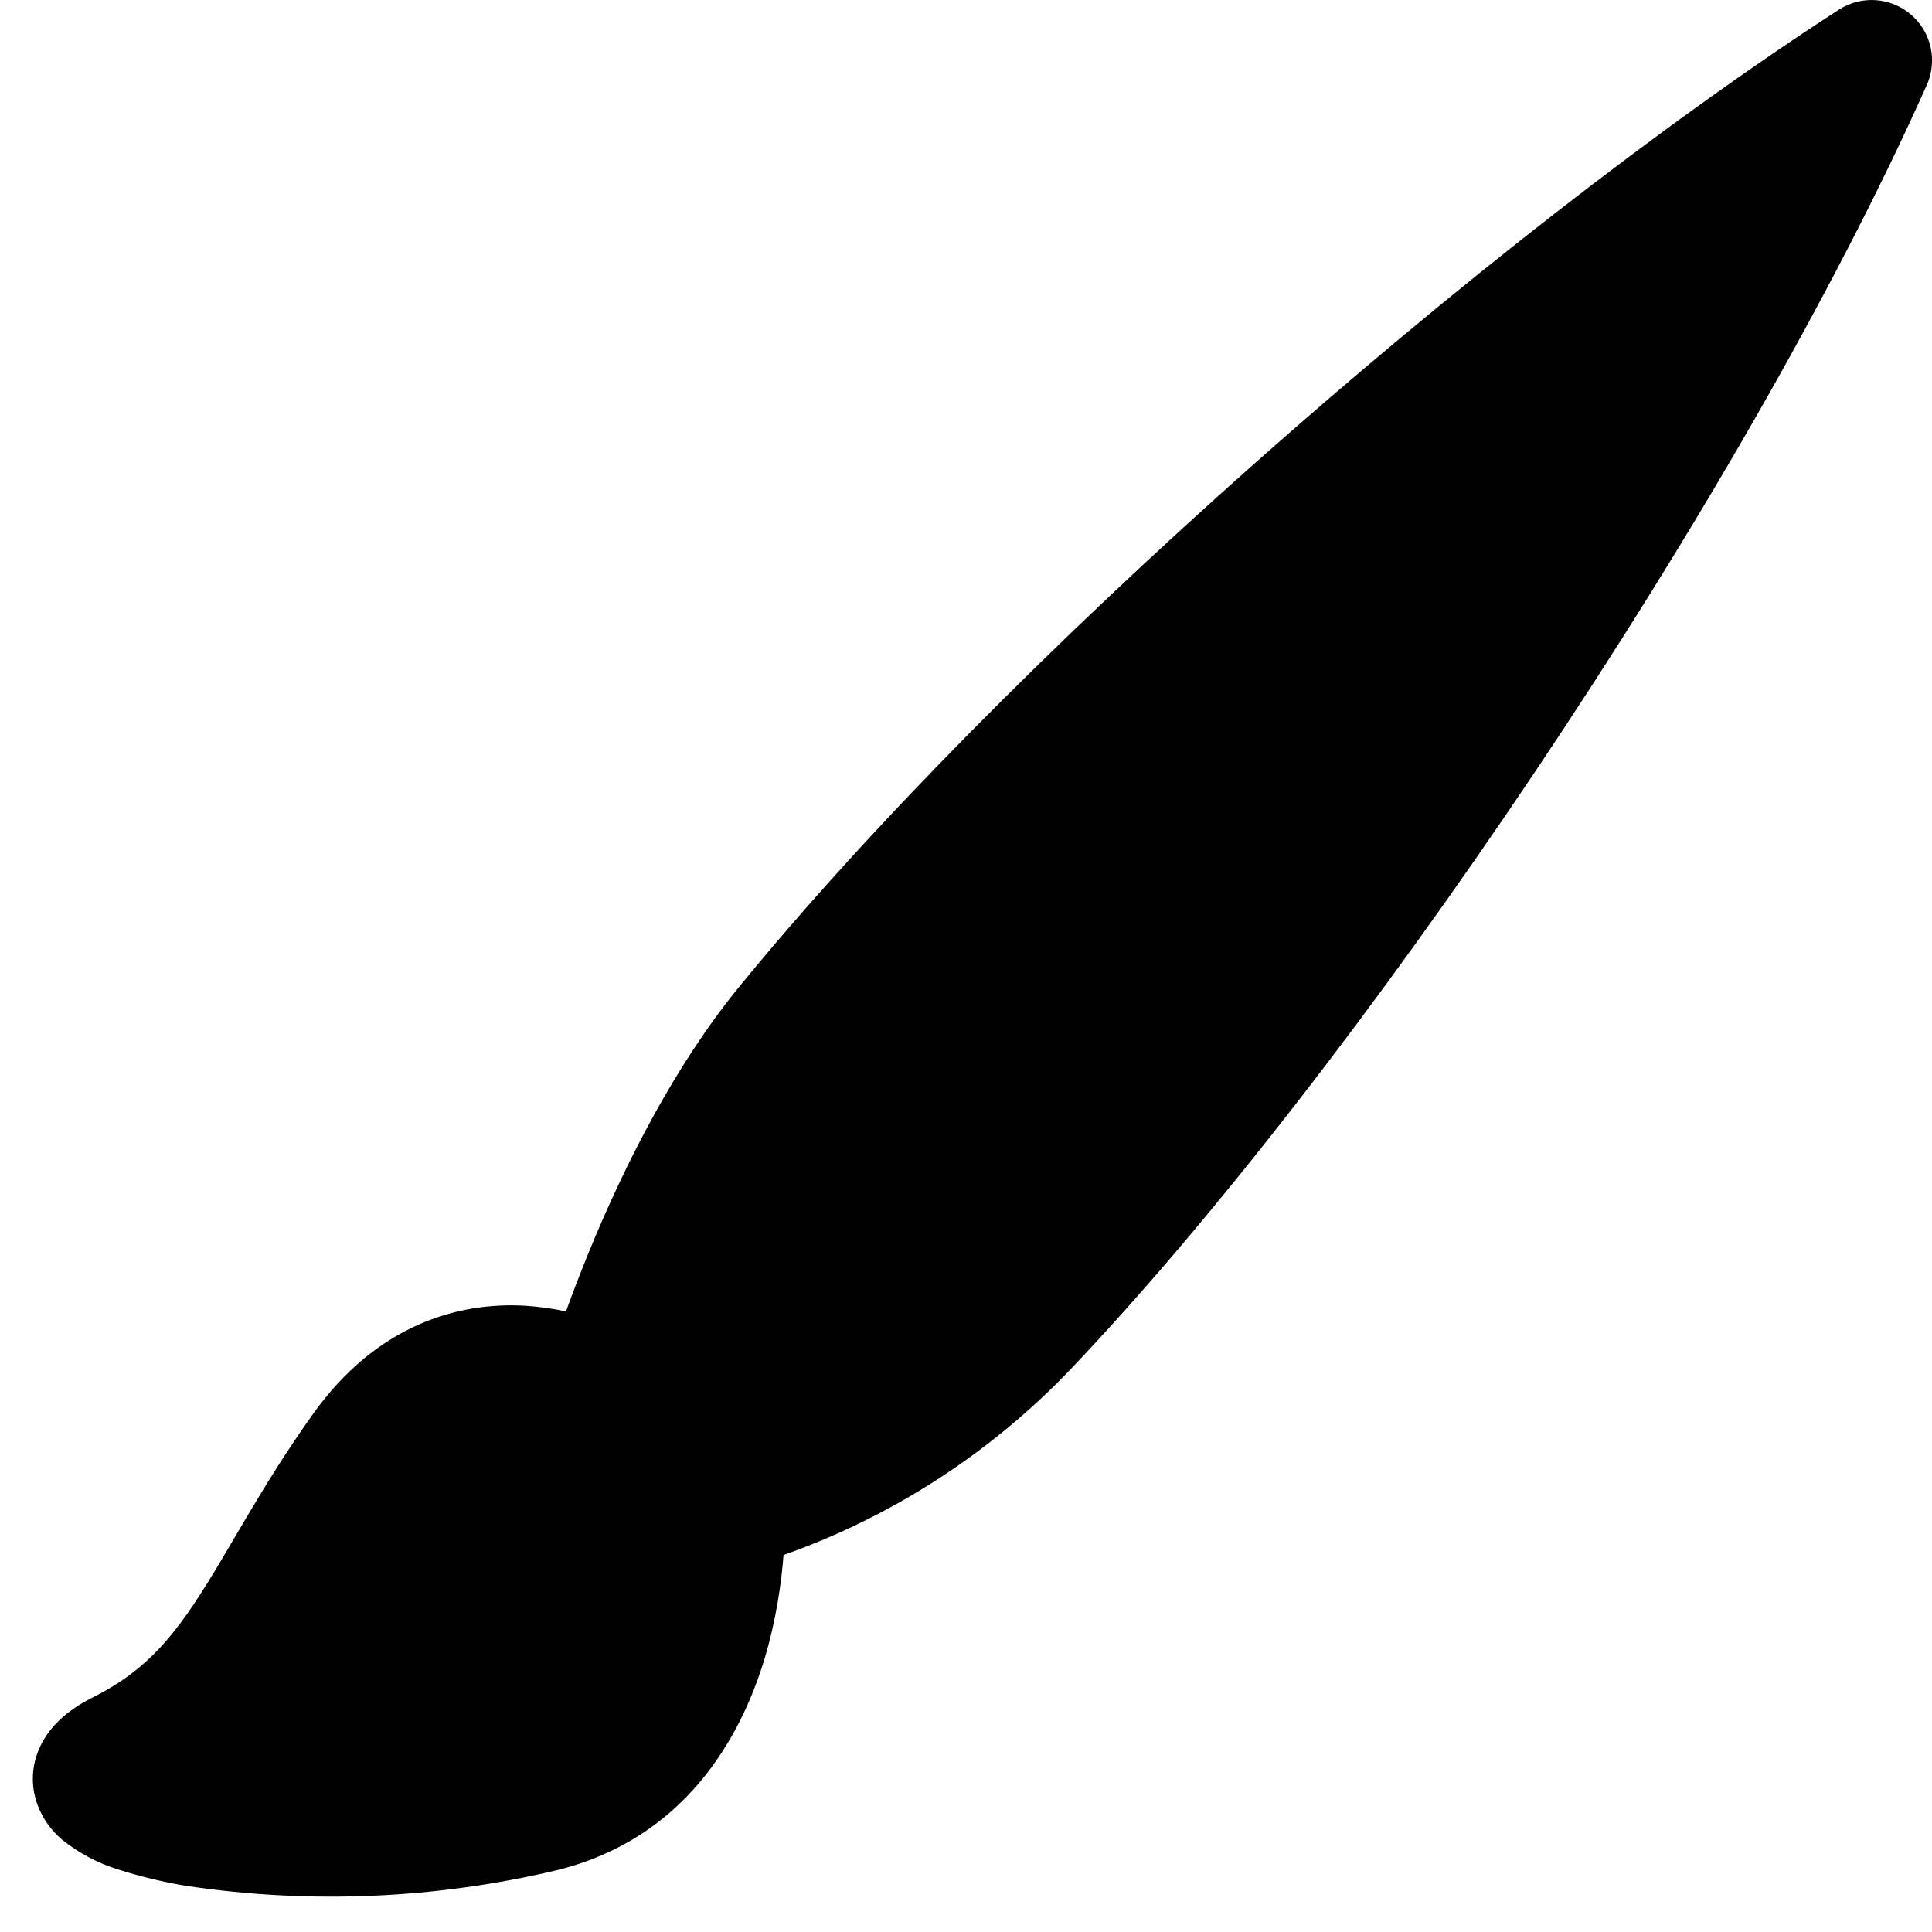
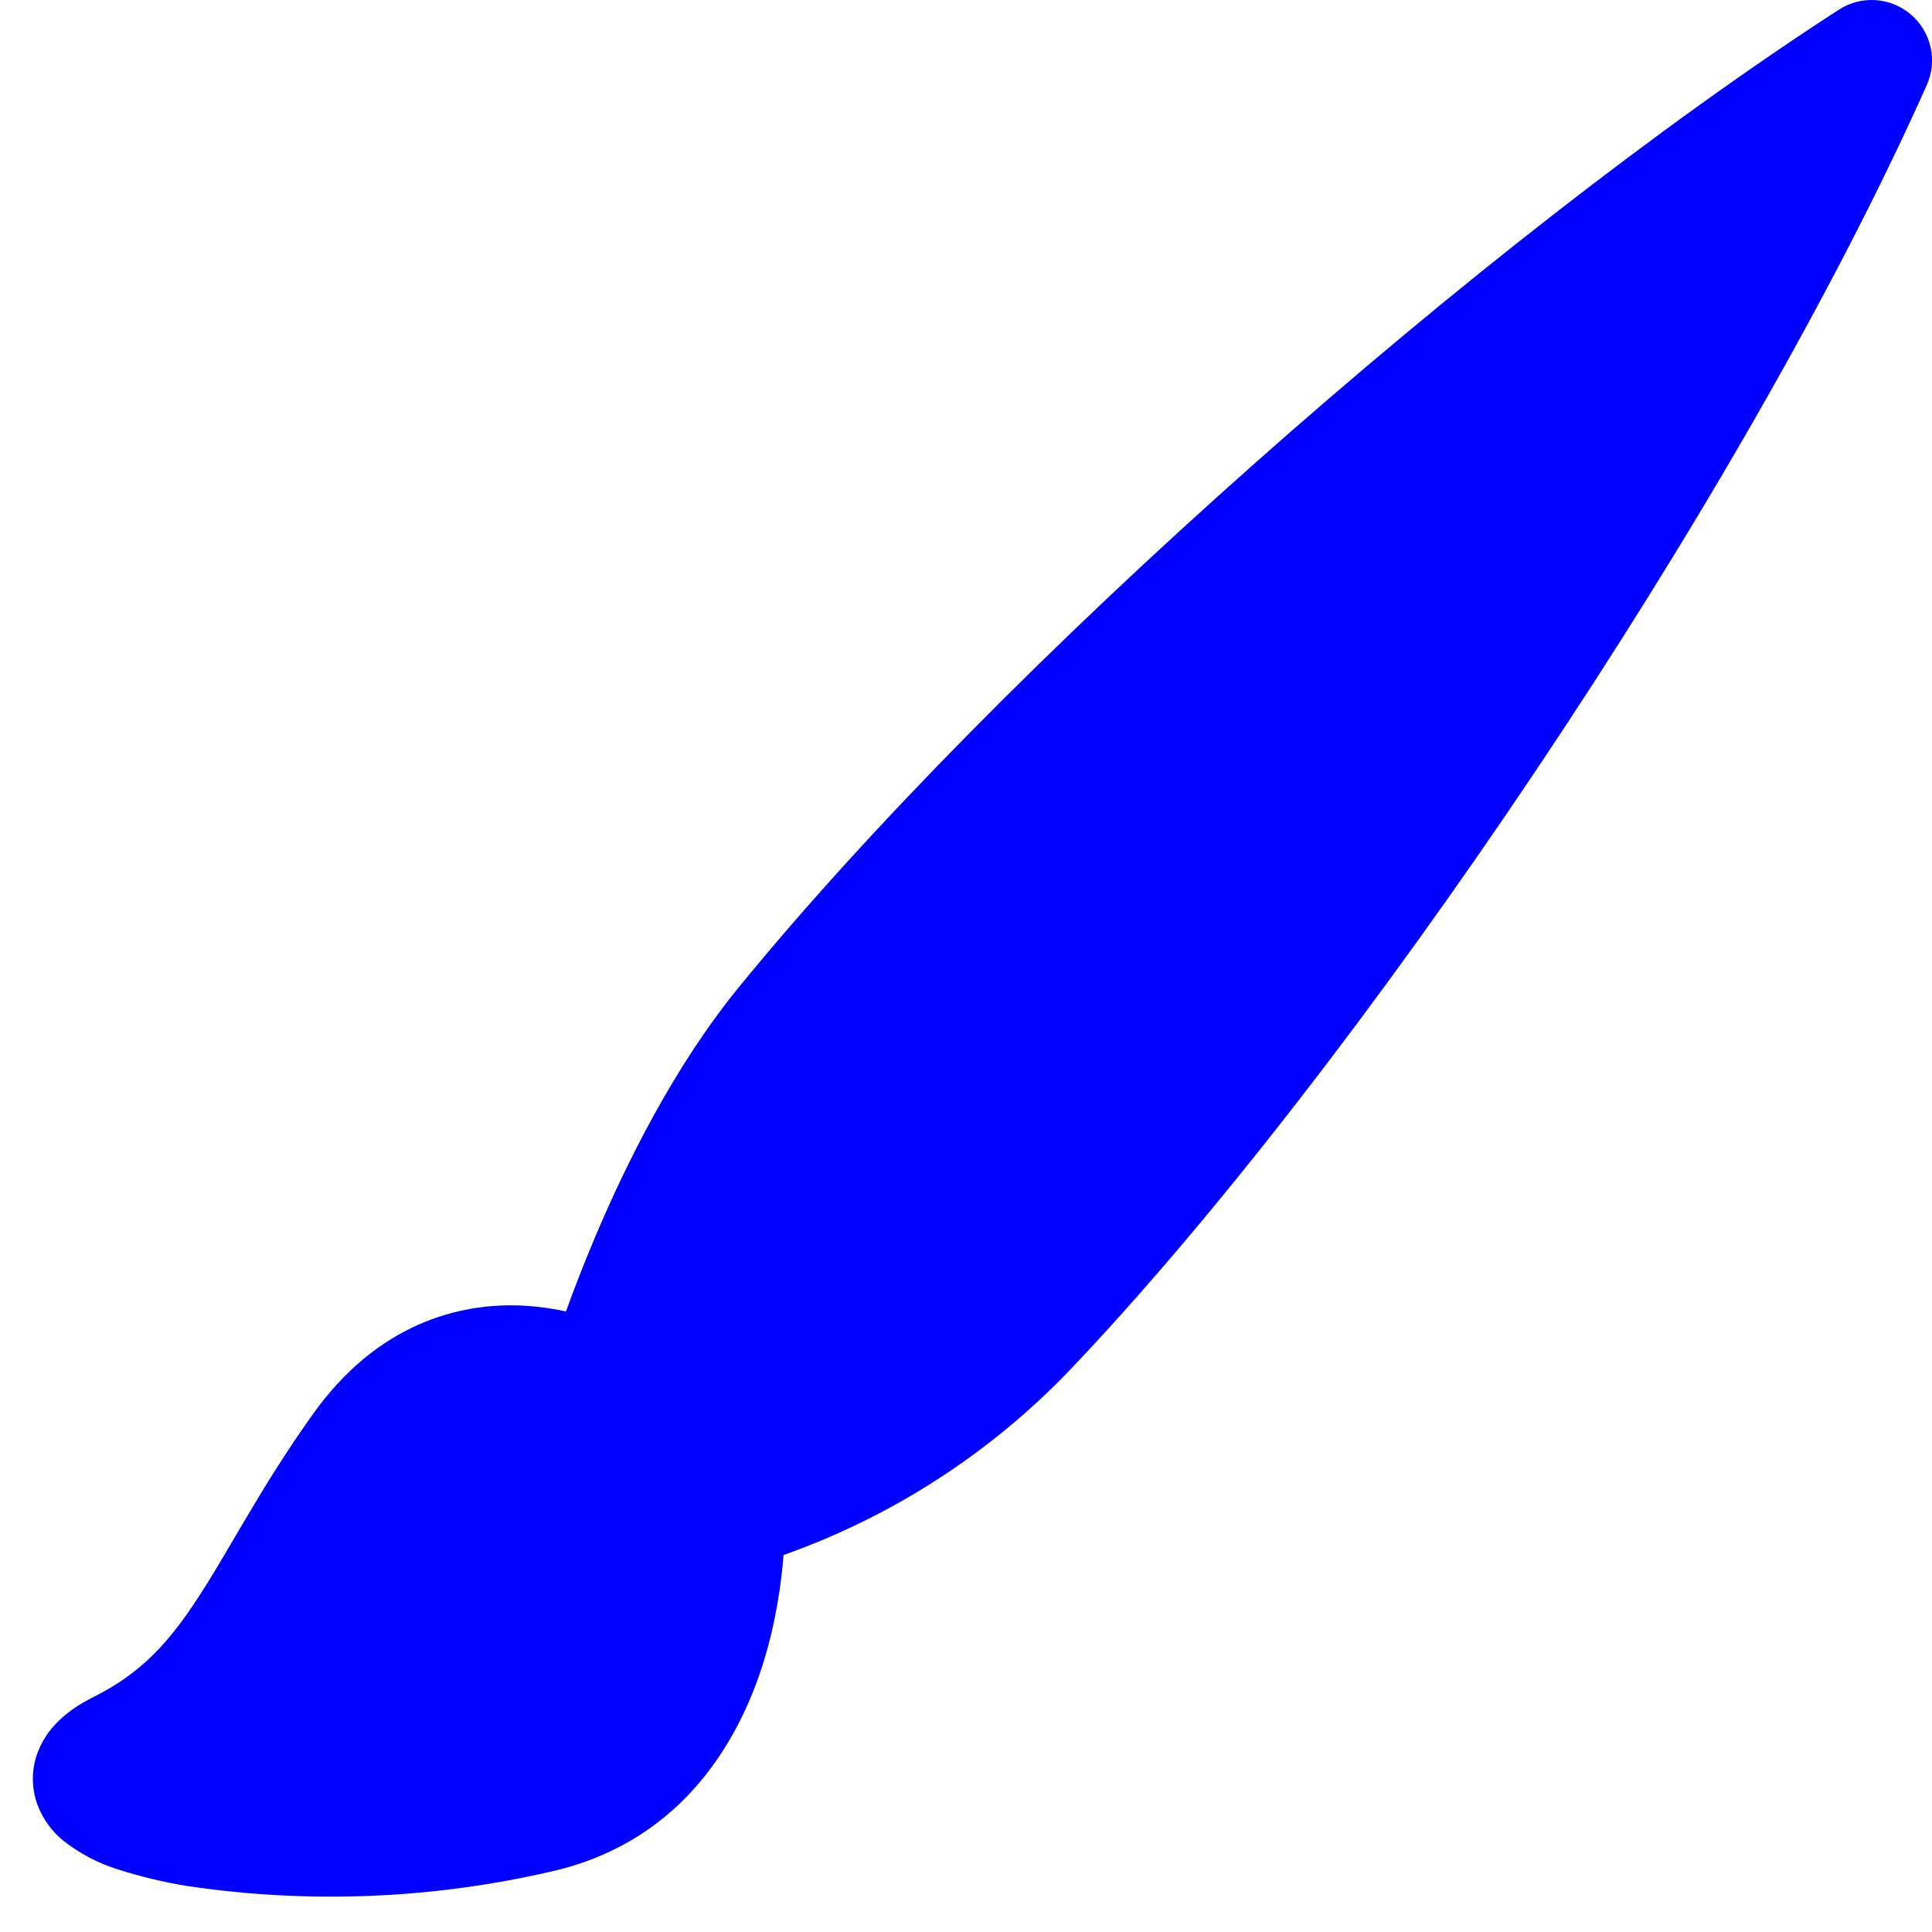
- <svg xmlns="http://www.w3.org/2000/svg" width="16" height="16" fill="currentColor" class="bi bi-brush-fill" viewBox="0 0 16 16">
+ <svg xmlns="http://www.w3.org/2000/svg" width="16" height="16" fill="blue" class="bi bi-brush-fill" viewBox="0 0 16 16">
  <path d="M15.825.12a.5.5 0 0 1 .132.584c-1.53 3.43-4.743 8.17-7.095 10.64a6.1 6.1 0 0 1-2.373 1.534c-.018.227-.06.538-.16.868-.201.659-.667 1.479-1.708 1.74a8.1 8.1 0 0 1-3.078.132 4 4 0 0 1-.562-.135 1.4 1.4 0 0 1-.466-.247.7.7 0 0 1-.204-.288.62.62 0 0 1 .004-.443c.095-.245.316-.38.461-.452.394-.197.625-.453.867-.826.095-.144.184-.297.287-.472l.117-.198c.151-.255.326-.54.546-.848.528-.739 1.201-.925 1.746-.896q.19.012.348.048c.062-.172.142-.38.238-.608.261-.619.658-1.419 1.187-2.069 2.176-2.67 6.18-6.206 9.117-8.104a.5.5 0 0 1 .596.04" />
</svg>
